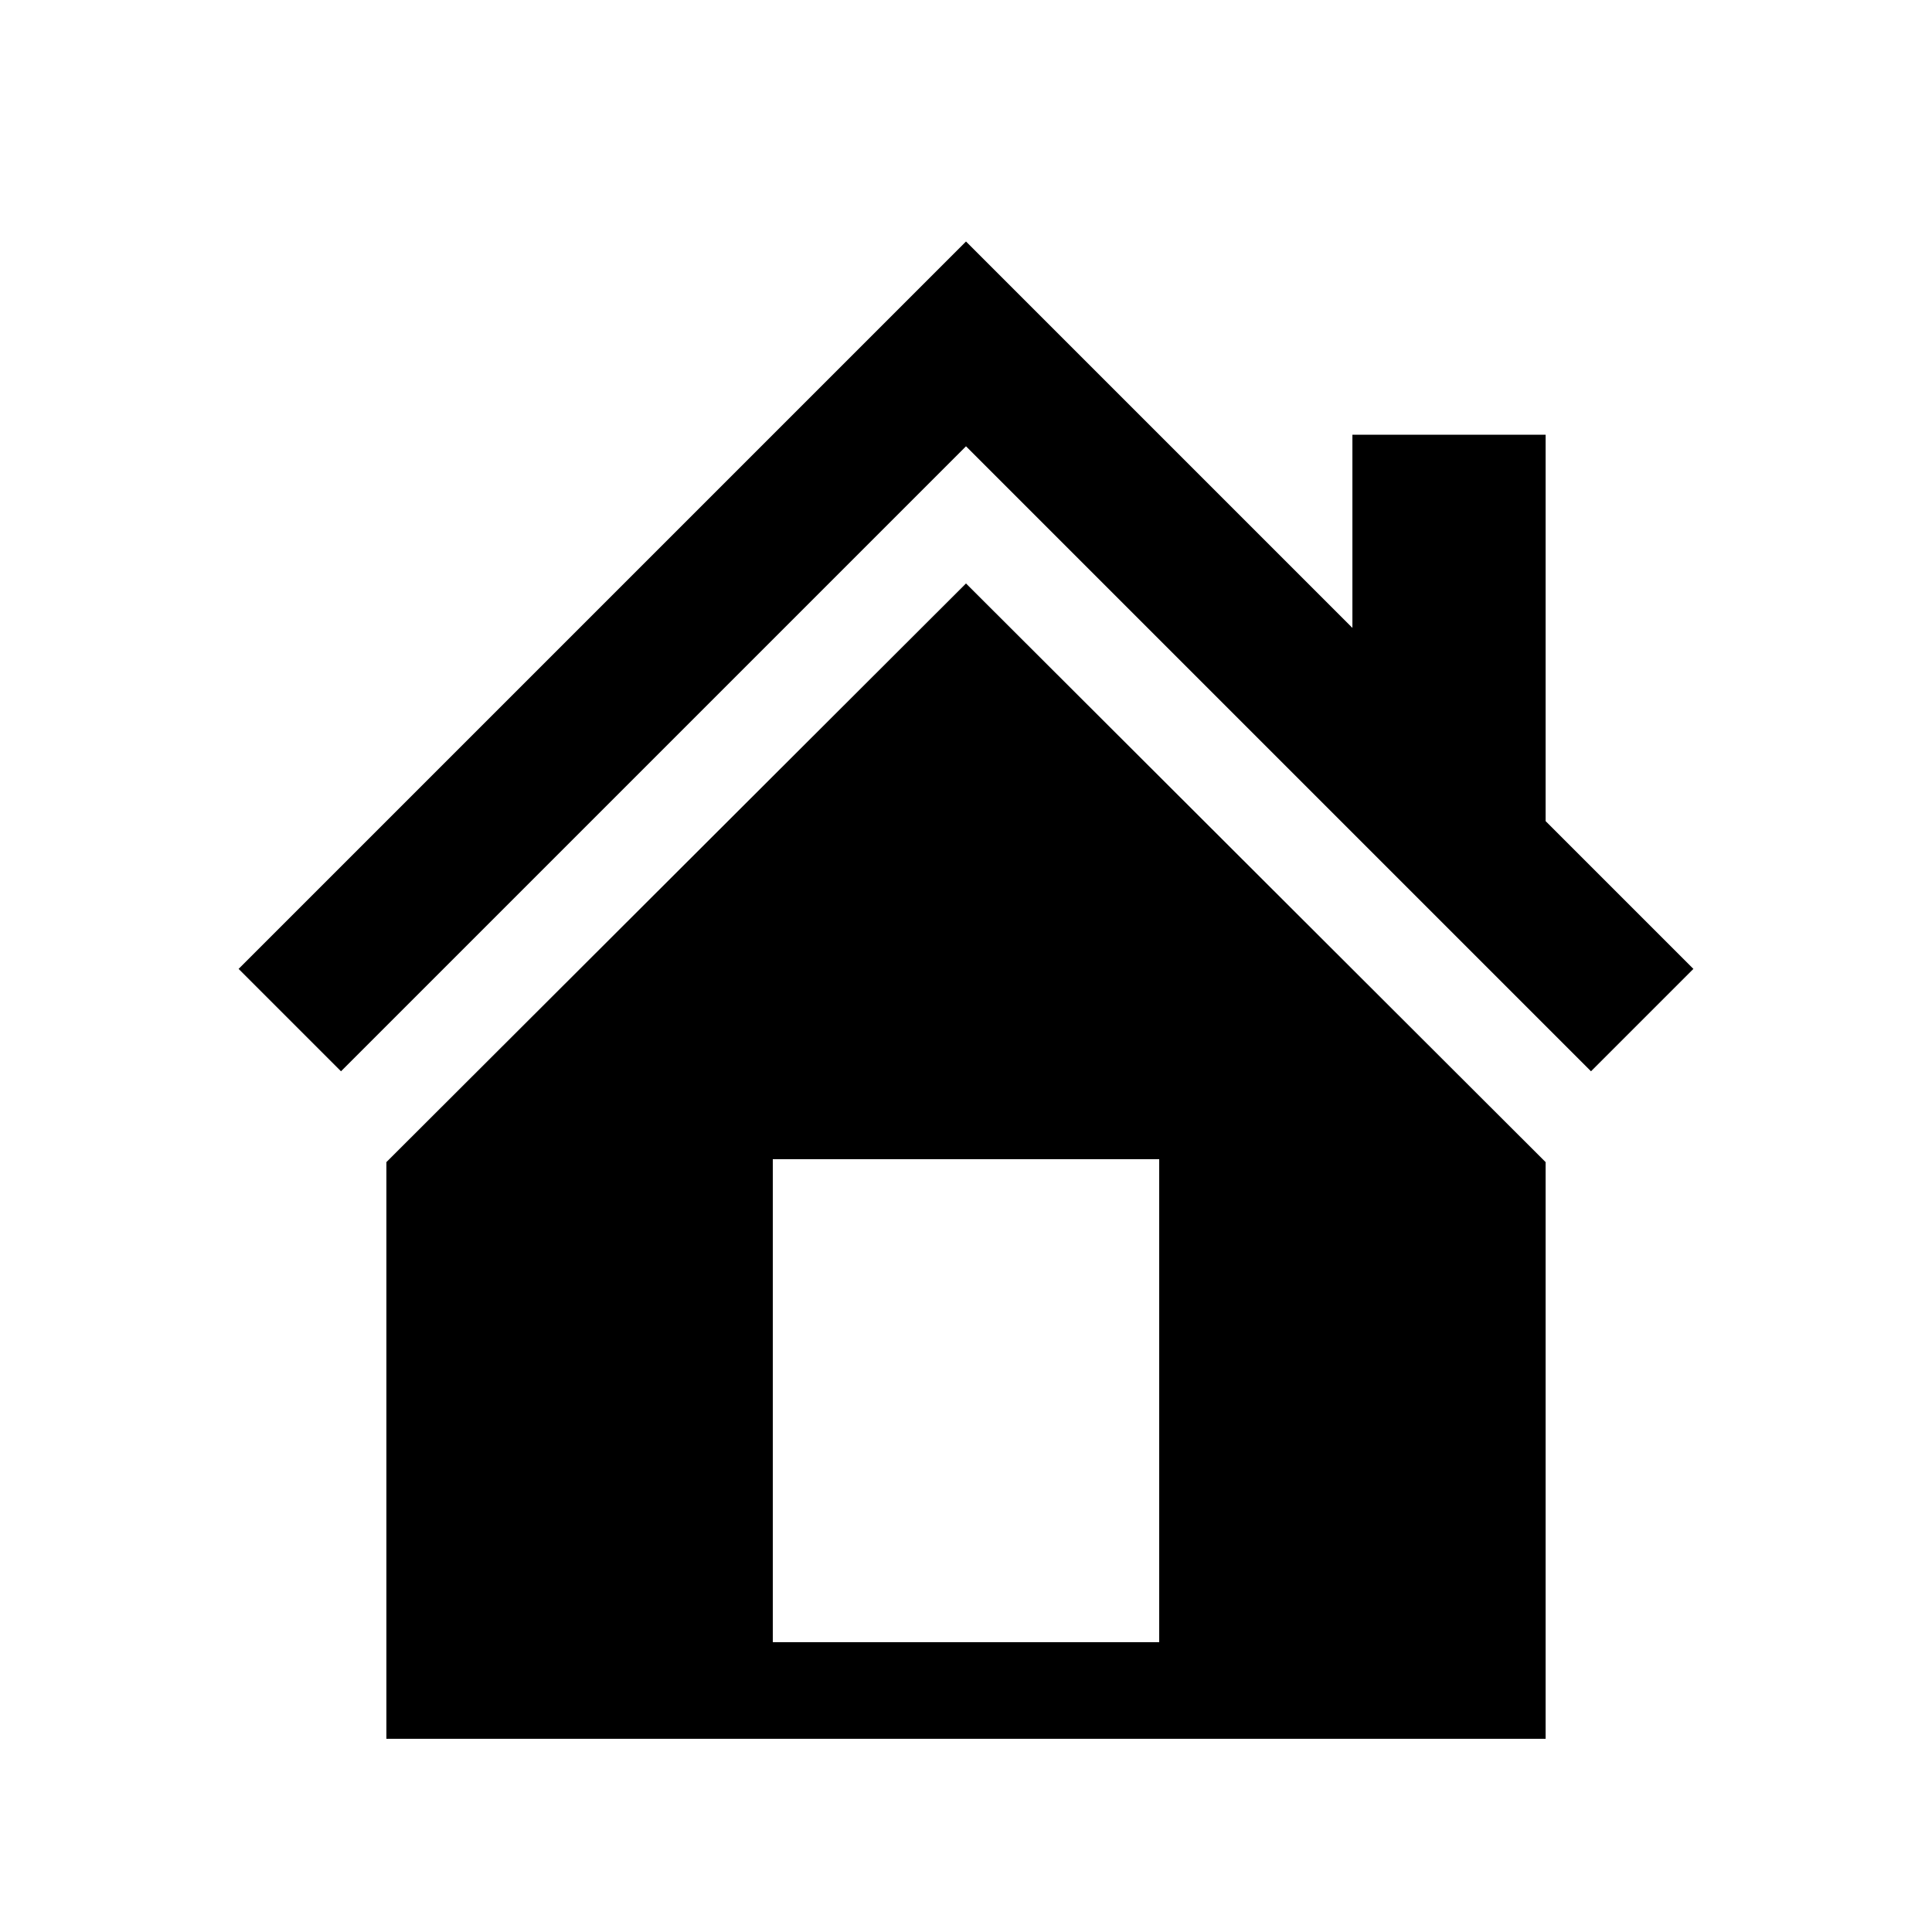
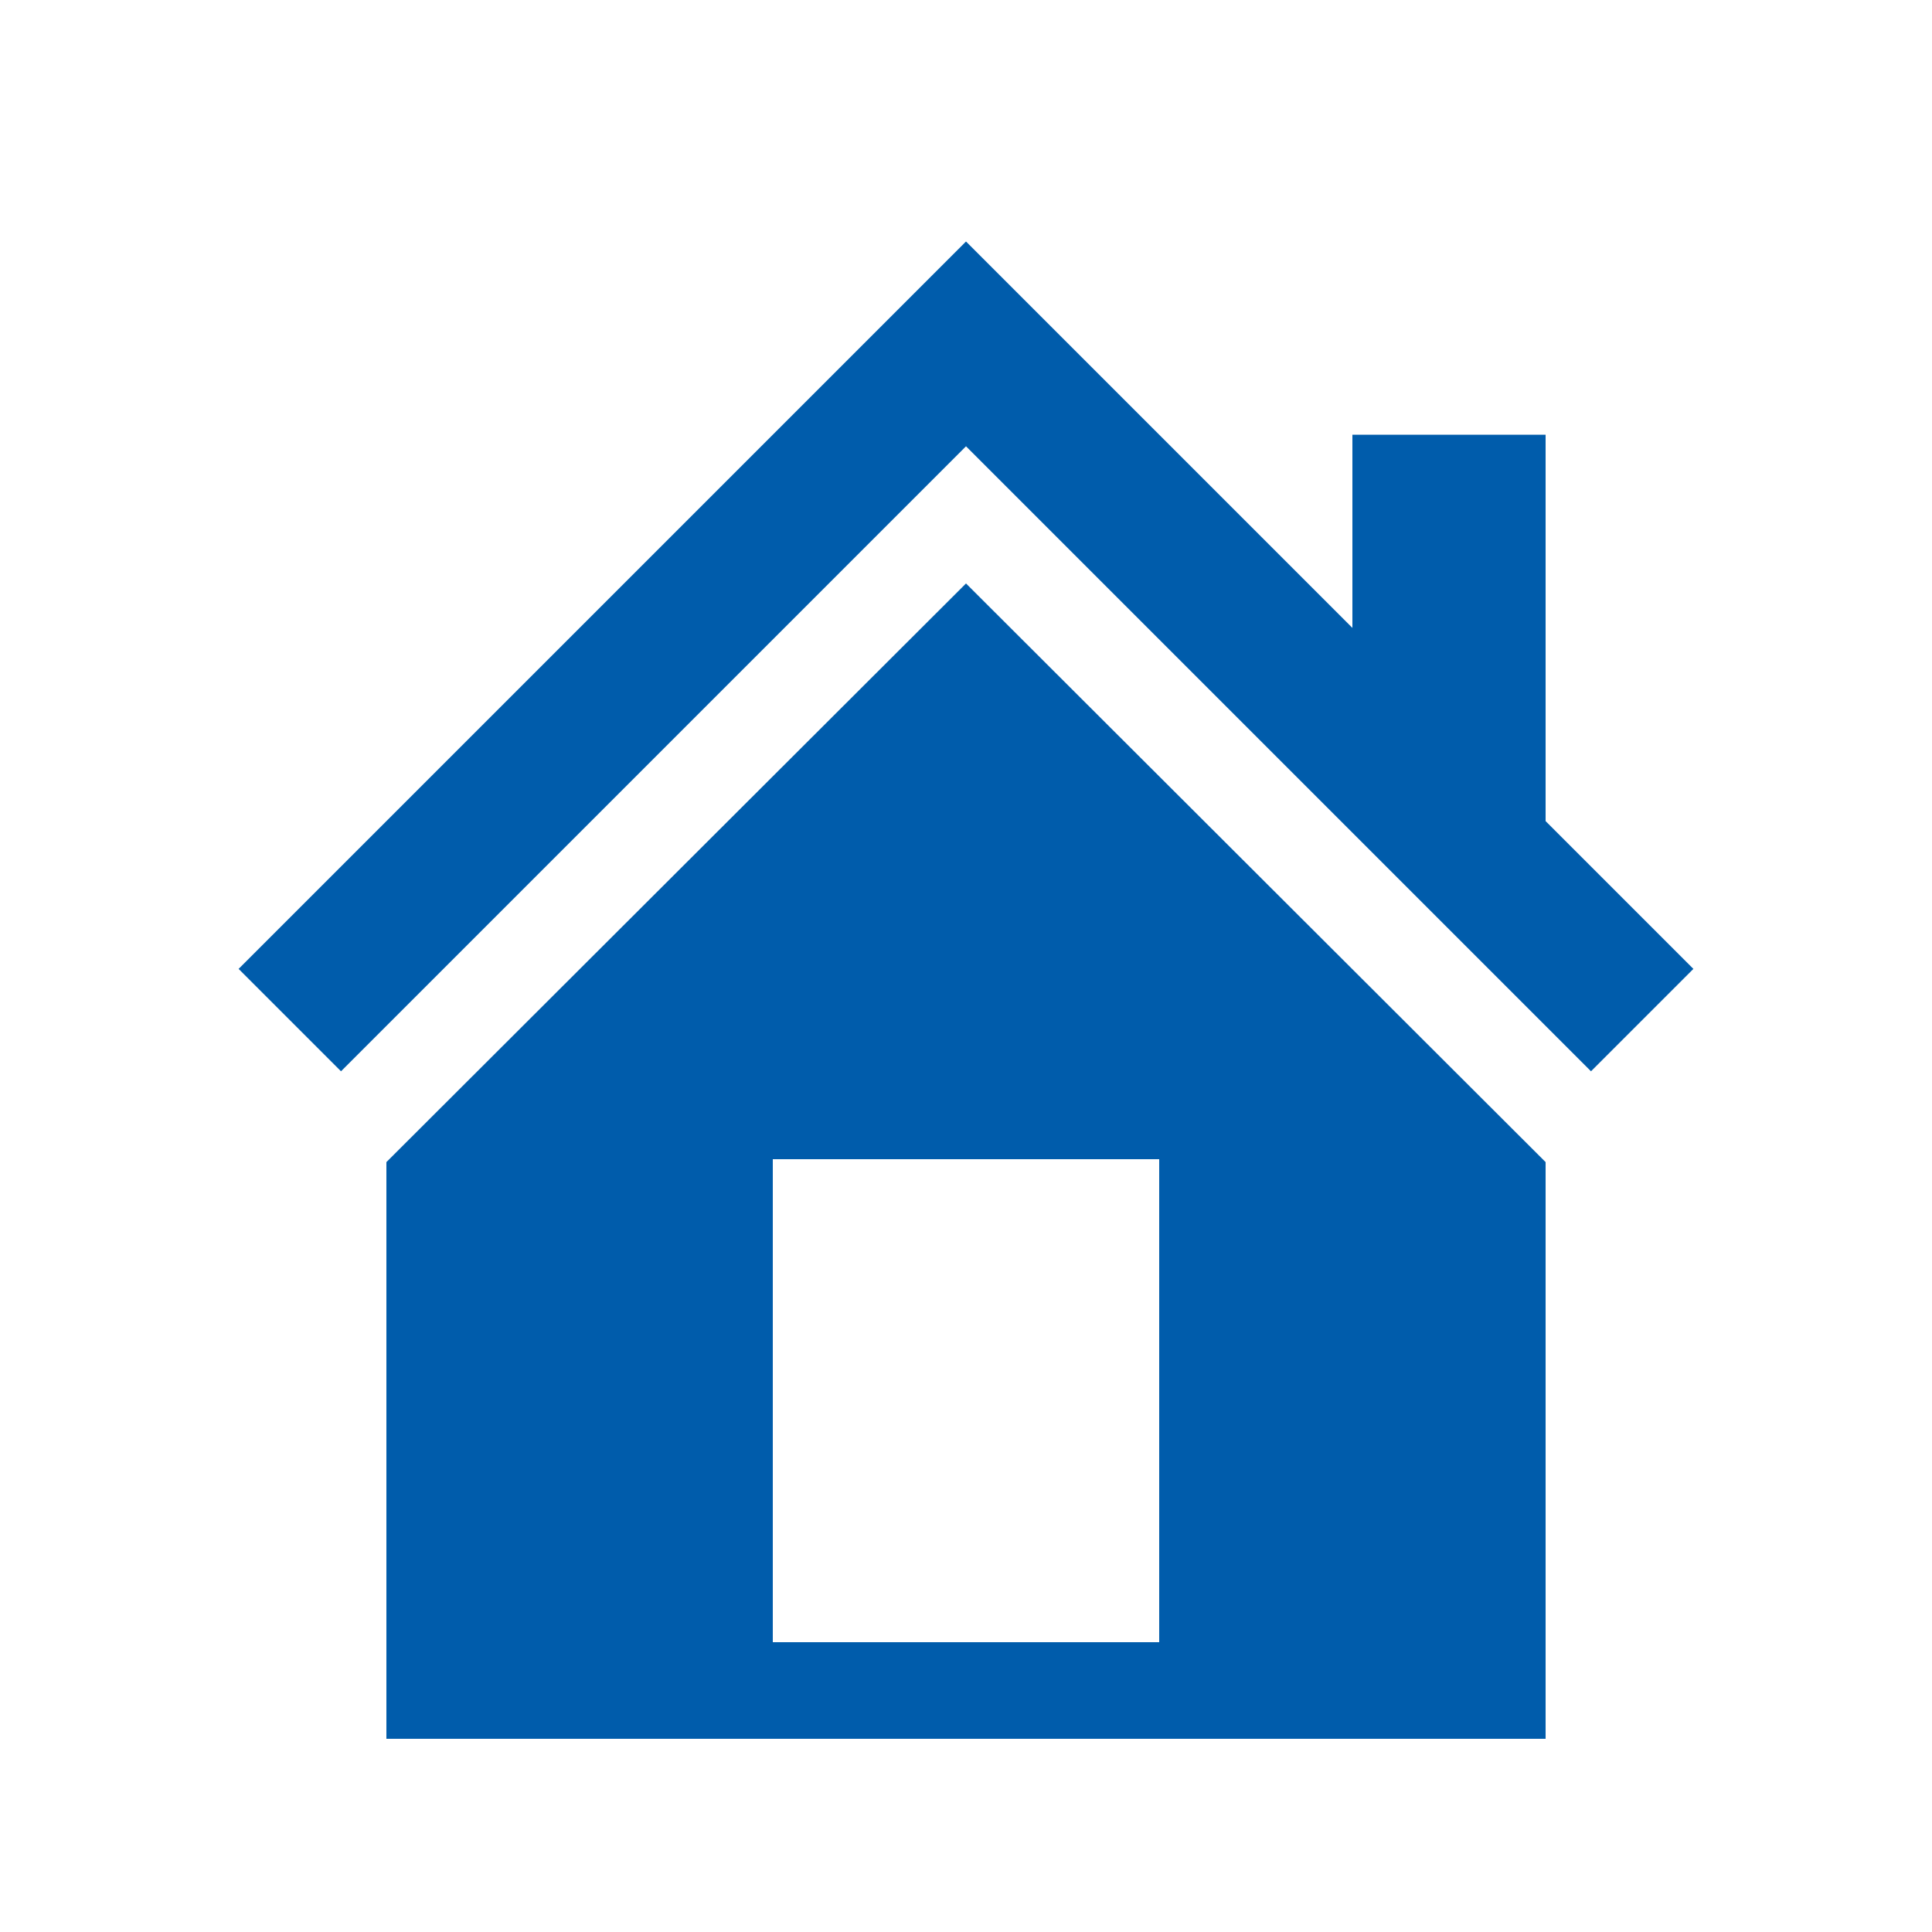
<svg xmlns="http://www.w3.org/2000/svg" width="1em" height="1em" viewBox="0 0 20 20">
-   <path fill="currentColor" d="m16 8.5l1.53 1.53l-1.06 1.06L10 4.62l-6.47 6.47l-1.06-1.06L10 2.5l4 4v-2h2zm-6-2.46l6 5.99V18H4v-5.97zM12 17v-5H8v5z" />
+   <path fill="#005CAB" d="m16 8.5l1.53 1.53l-1.06 1.06L10 4.62l-6.47 6.47l-1.06-1.06L10 2.5l4 4v-2h2zm-6-2.46l6 5.99V18H4v-5.97zM12 17v-5H8v5z" />
</svg>
